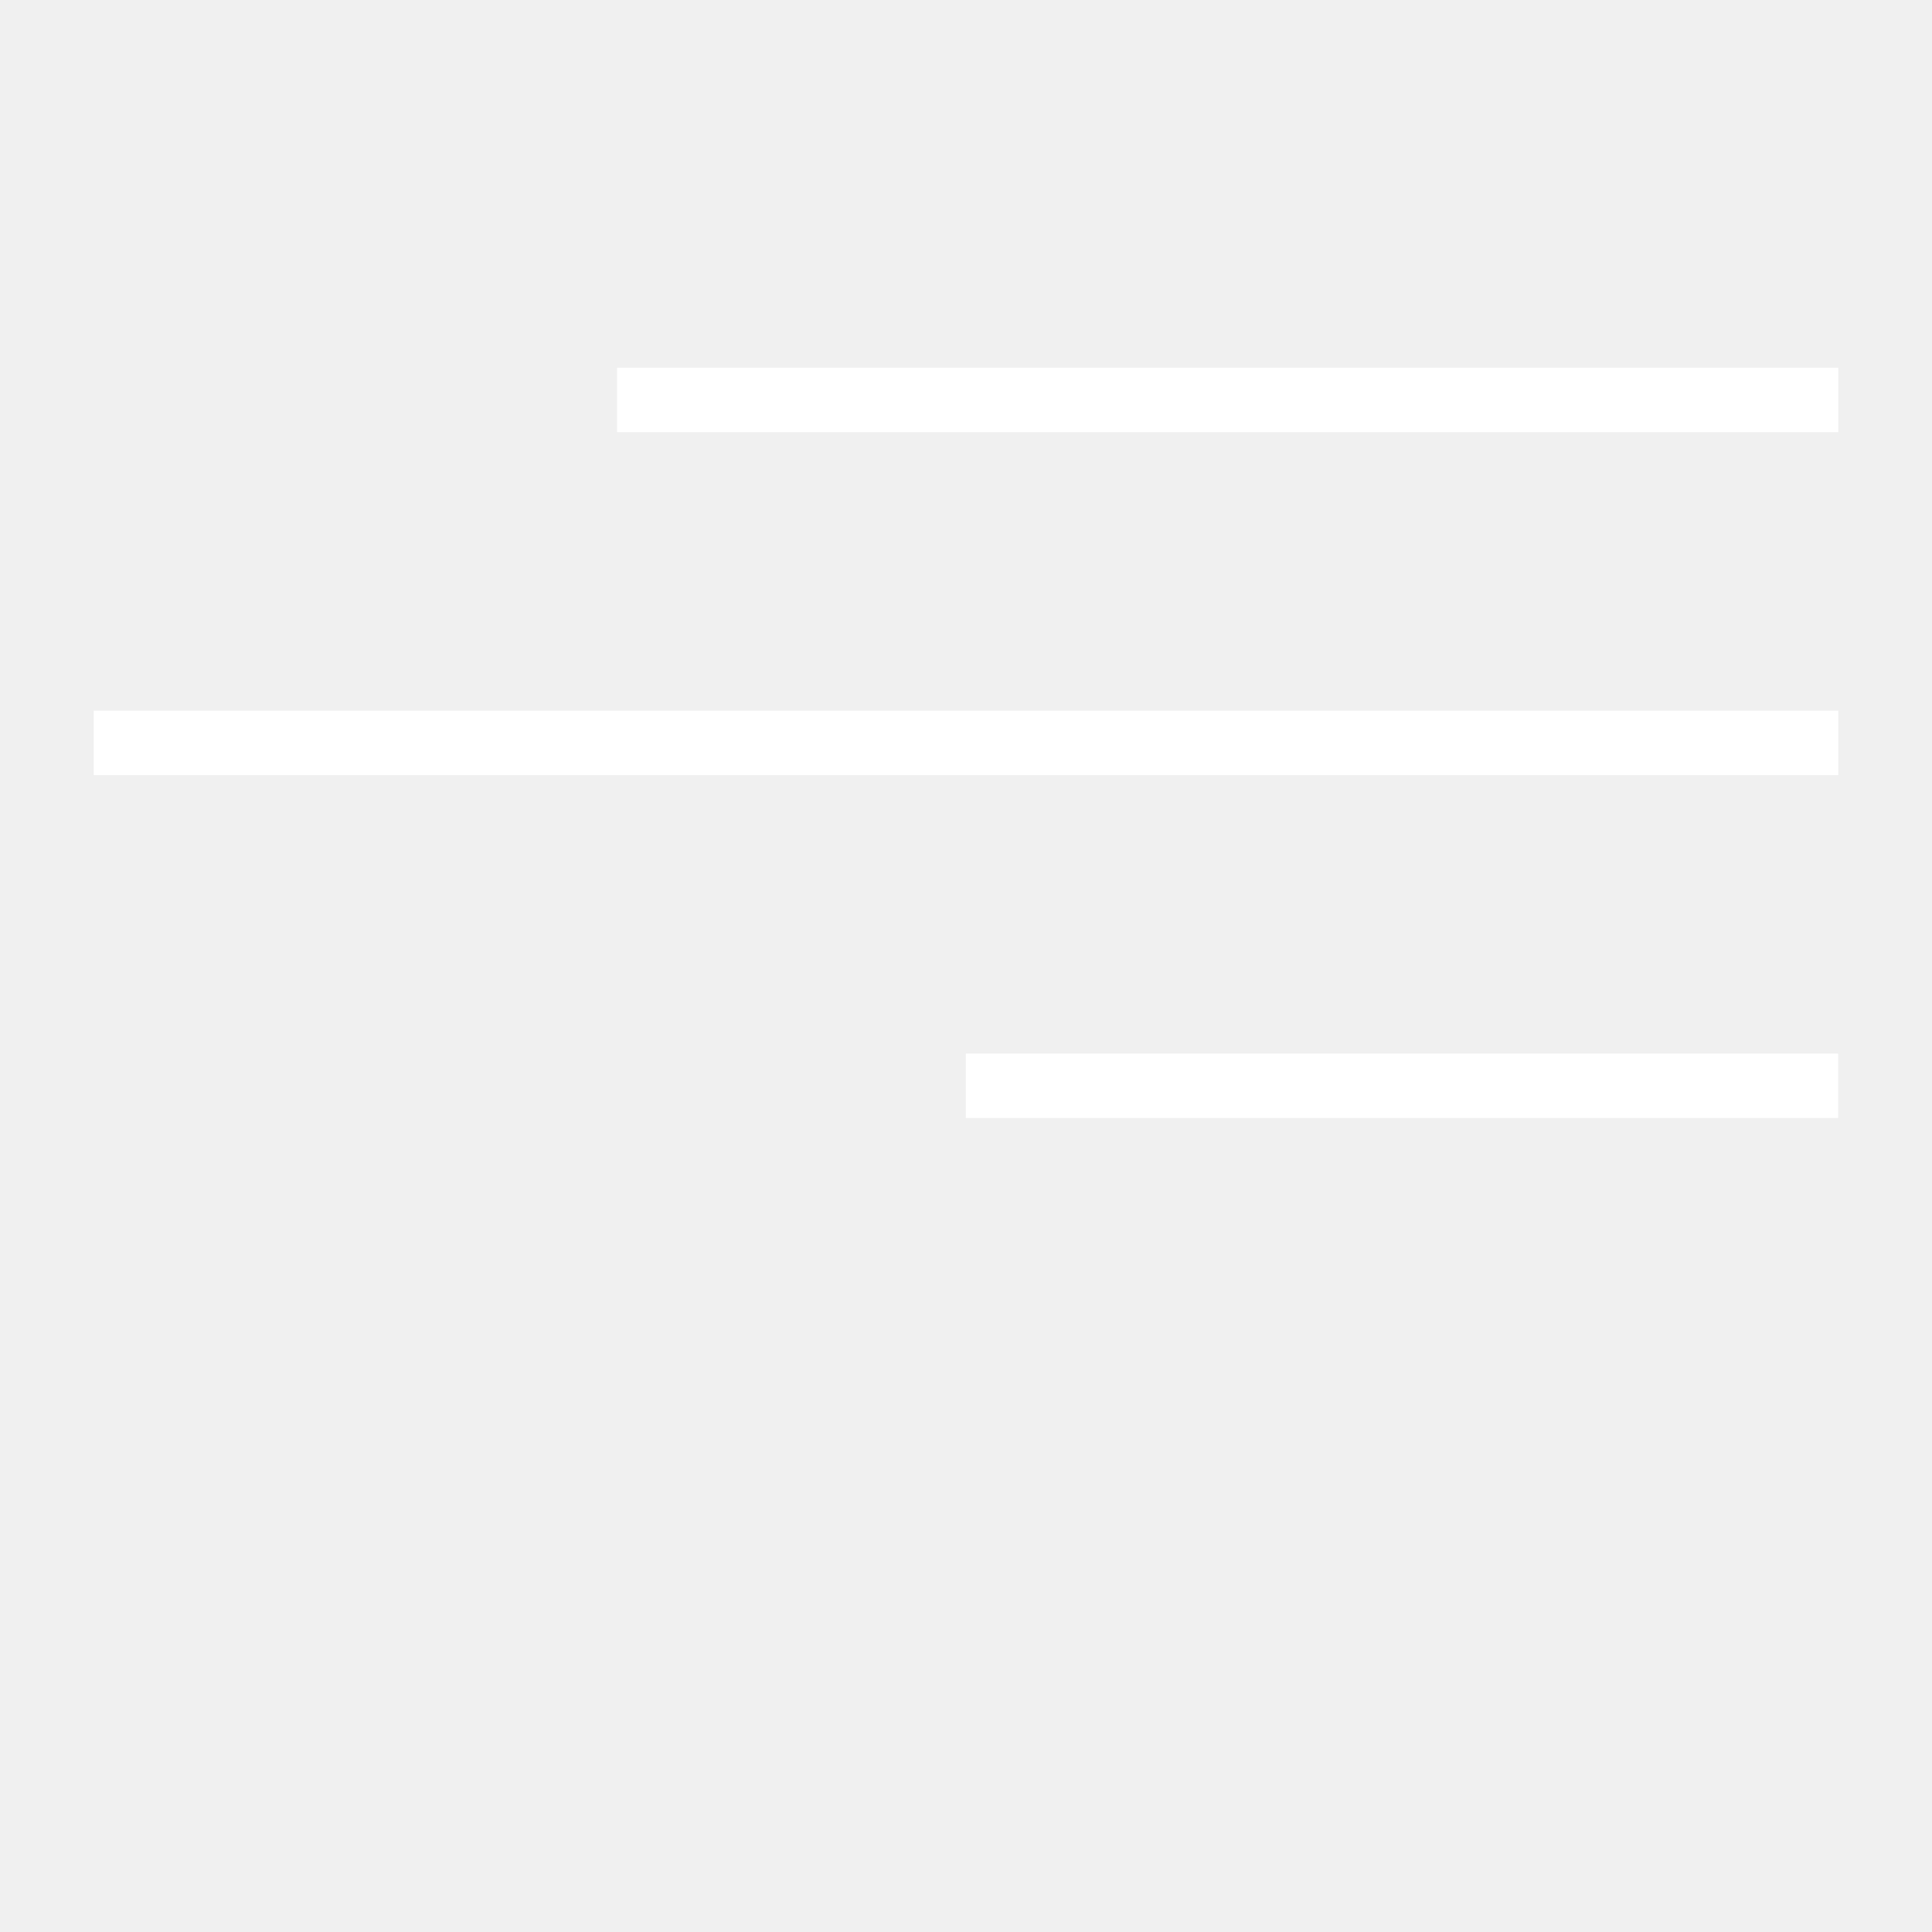
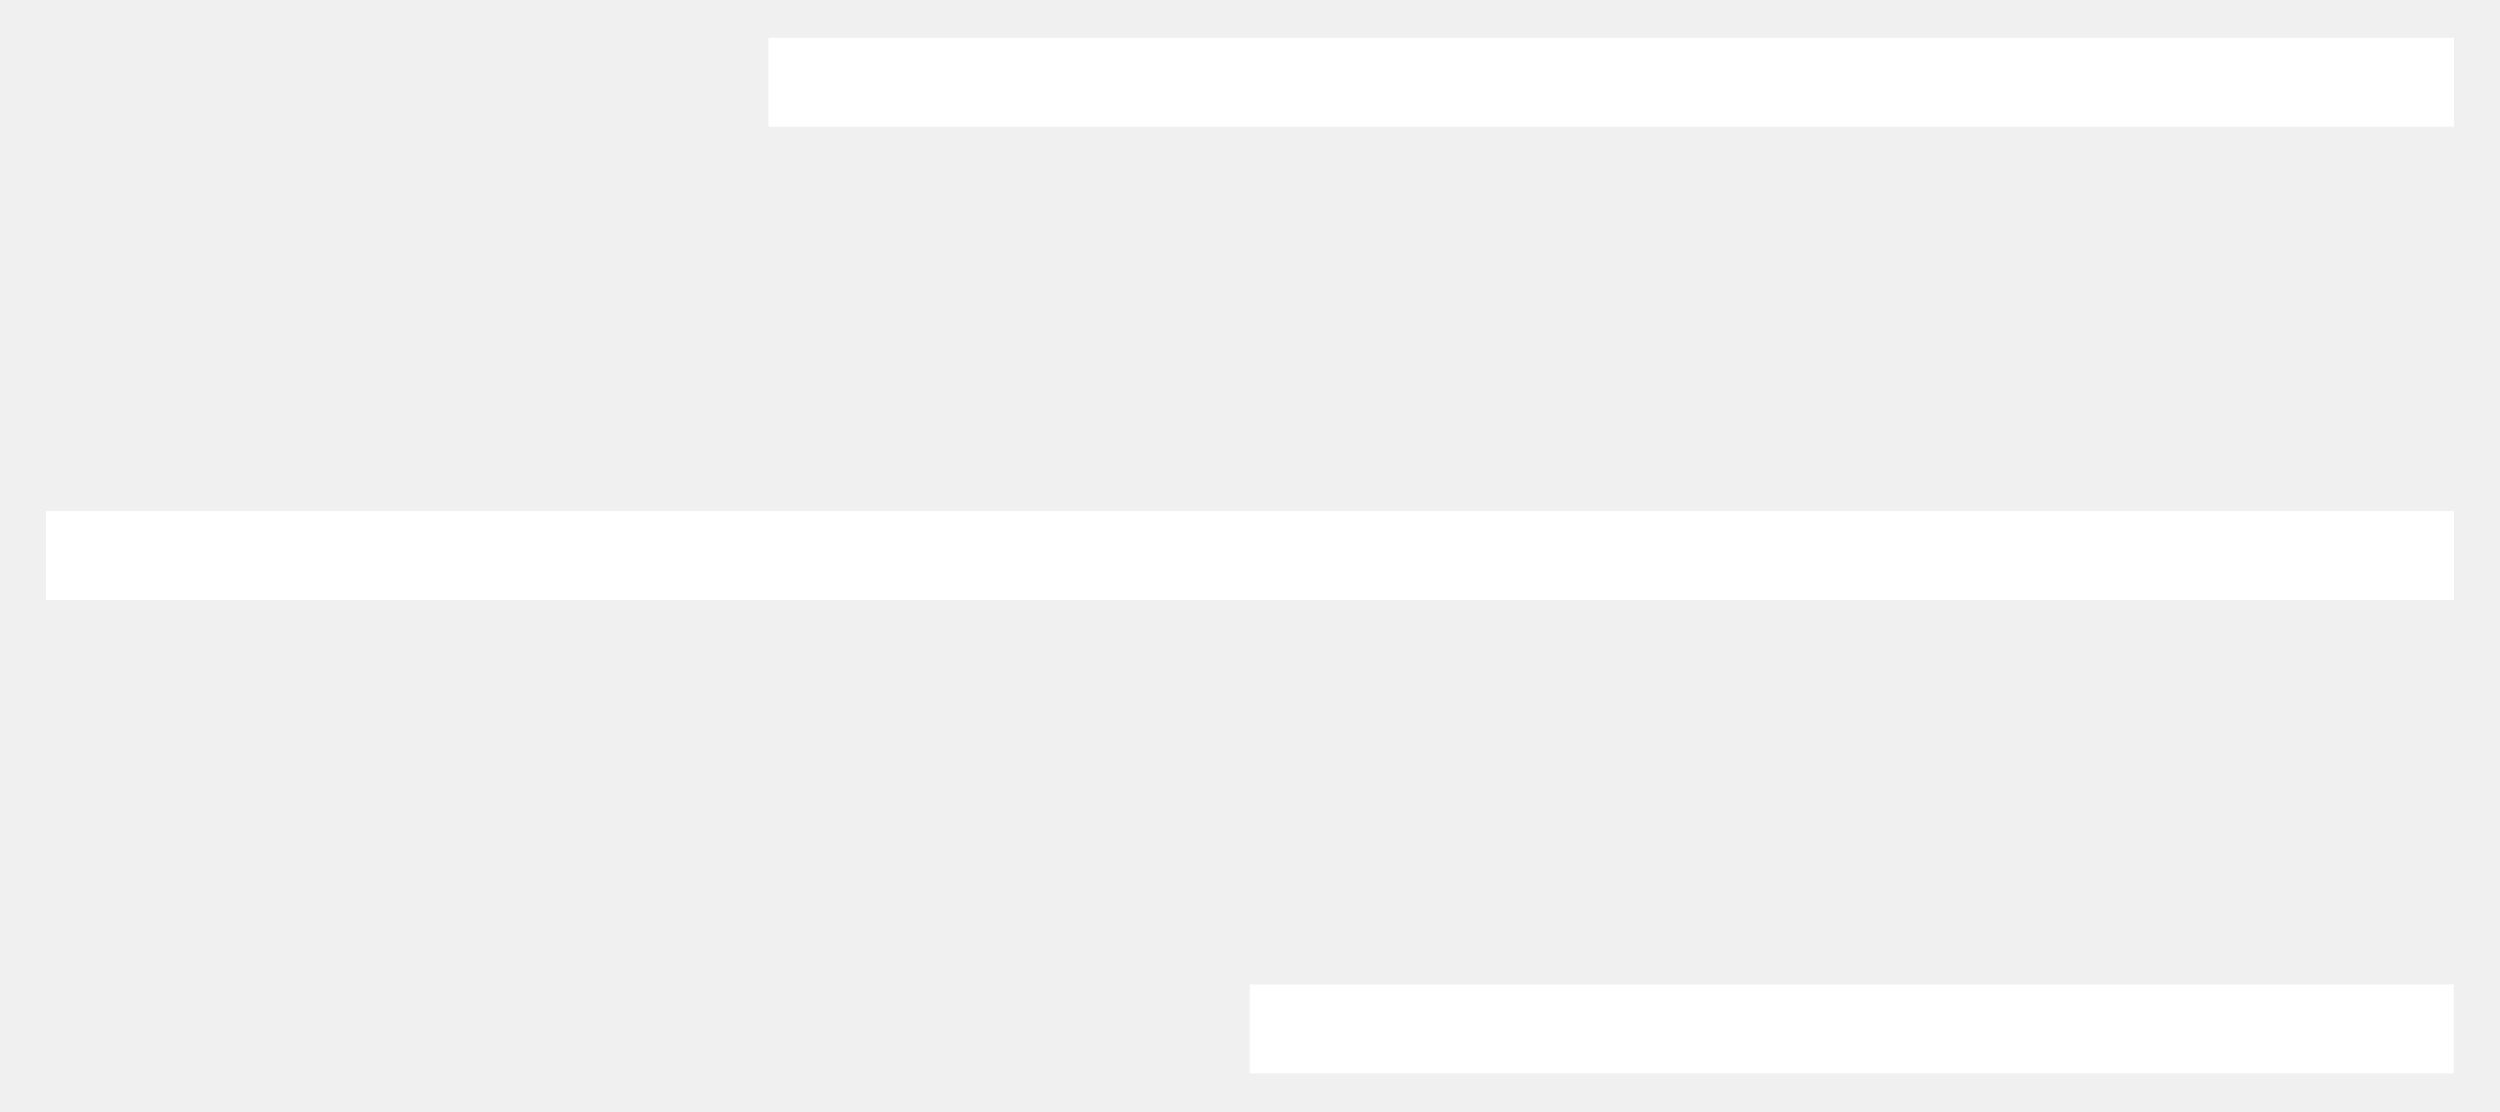
- <svg xmlns="http://www.w3.org/2000/svg" width="24" height="24" viewBox="0 0 24 24" fill="none" version="1.1" id="svg8">
-   <defs id="defs12" />
-   <rect style="fill:#ffffff;fill-opacity:1;stroke:none;stroke-width:17.181" id="rect2388" width="15.17" height="0.8" x="7.666" y="4.568" />
-   <rect style="fill:#ffffff;fill-opacity:1;stroke:none;stroke-width:20.536" id="rect3022" width="21.672" height="0.8" x="1.164" y="8.828" />
-   <rect style="fill:#ffffff;fill-opacity:1;stroke:none;stroke-width:14.521" id="rect3186" width="10.836" height="0.8" x="11.998" y="13.088" />
+ <svg xmlns="http://www.w3.org/2000/svg" width="22.5" height="10" viewBox="0 0 22.5 10" fill="none" version="1.1" class="mobile-menu__icon">
+   <g id="mobile-menu__shape" transform="translate(-0.7504027,-4.227833)">
+     <rect fill="#ffffff" fill-opacity="1" stroke="none" stroke-width="17.181" id="rect2388" width="15.17" height="0.8" x="7.666" y="4.568" />
+     <rect fill="#ffffff" fill-opacity="1" stroke="none" stroke-width="20.536" id="rect3022" width="21.672" height="0.8" x="1.164" y="8.828" />
+     <rect fill="#ffffff" fill-opacity="1" stroke="none" stroke-width="14.521" id="rect3186" width="10.836" height="0.8" x="11.998" y="13.088" />
+   </g>
</svg>
